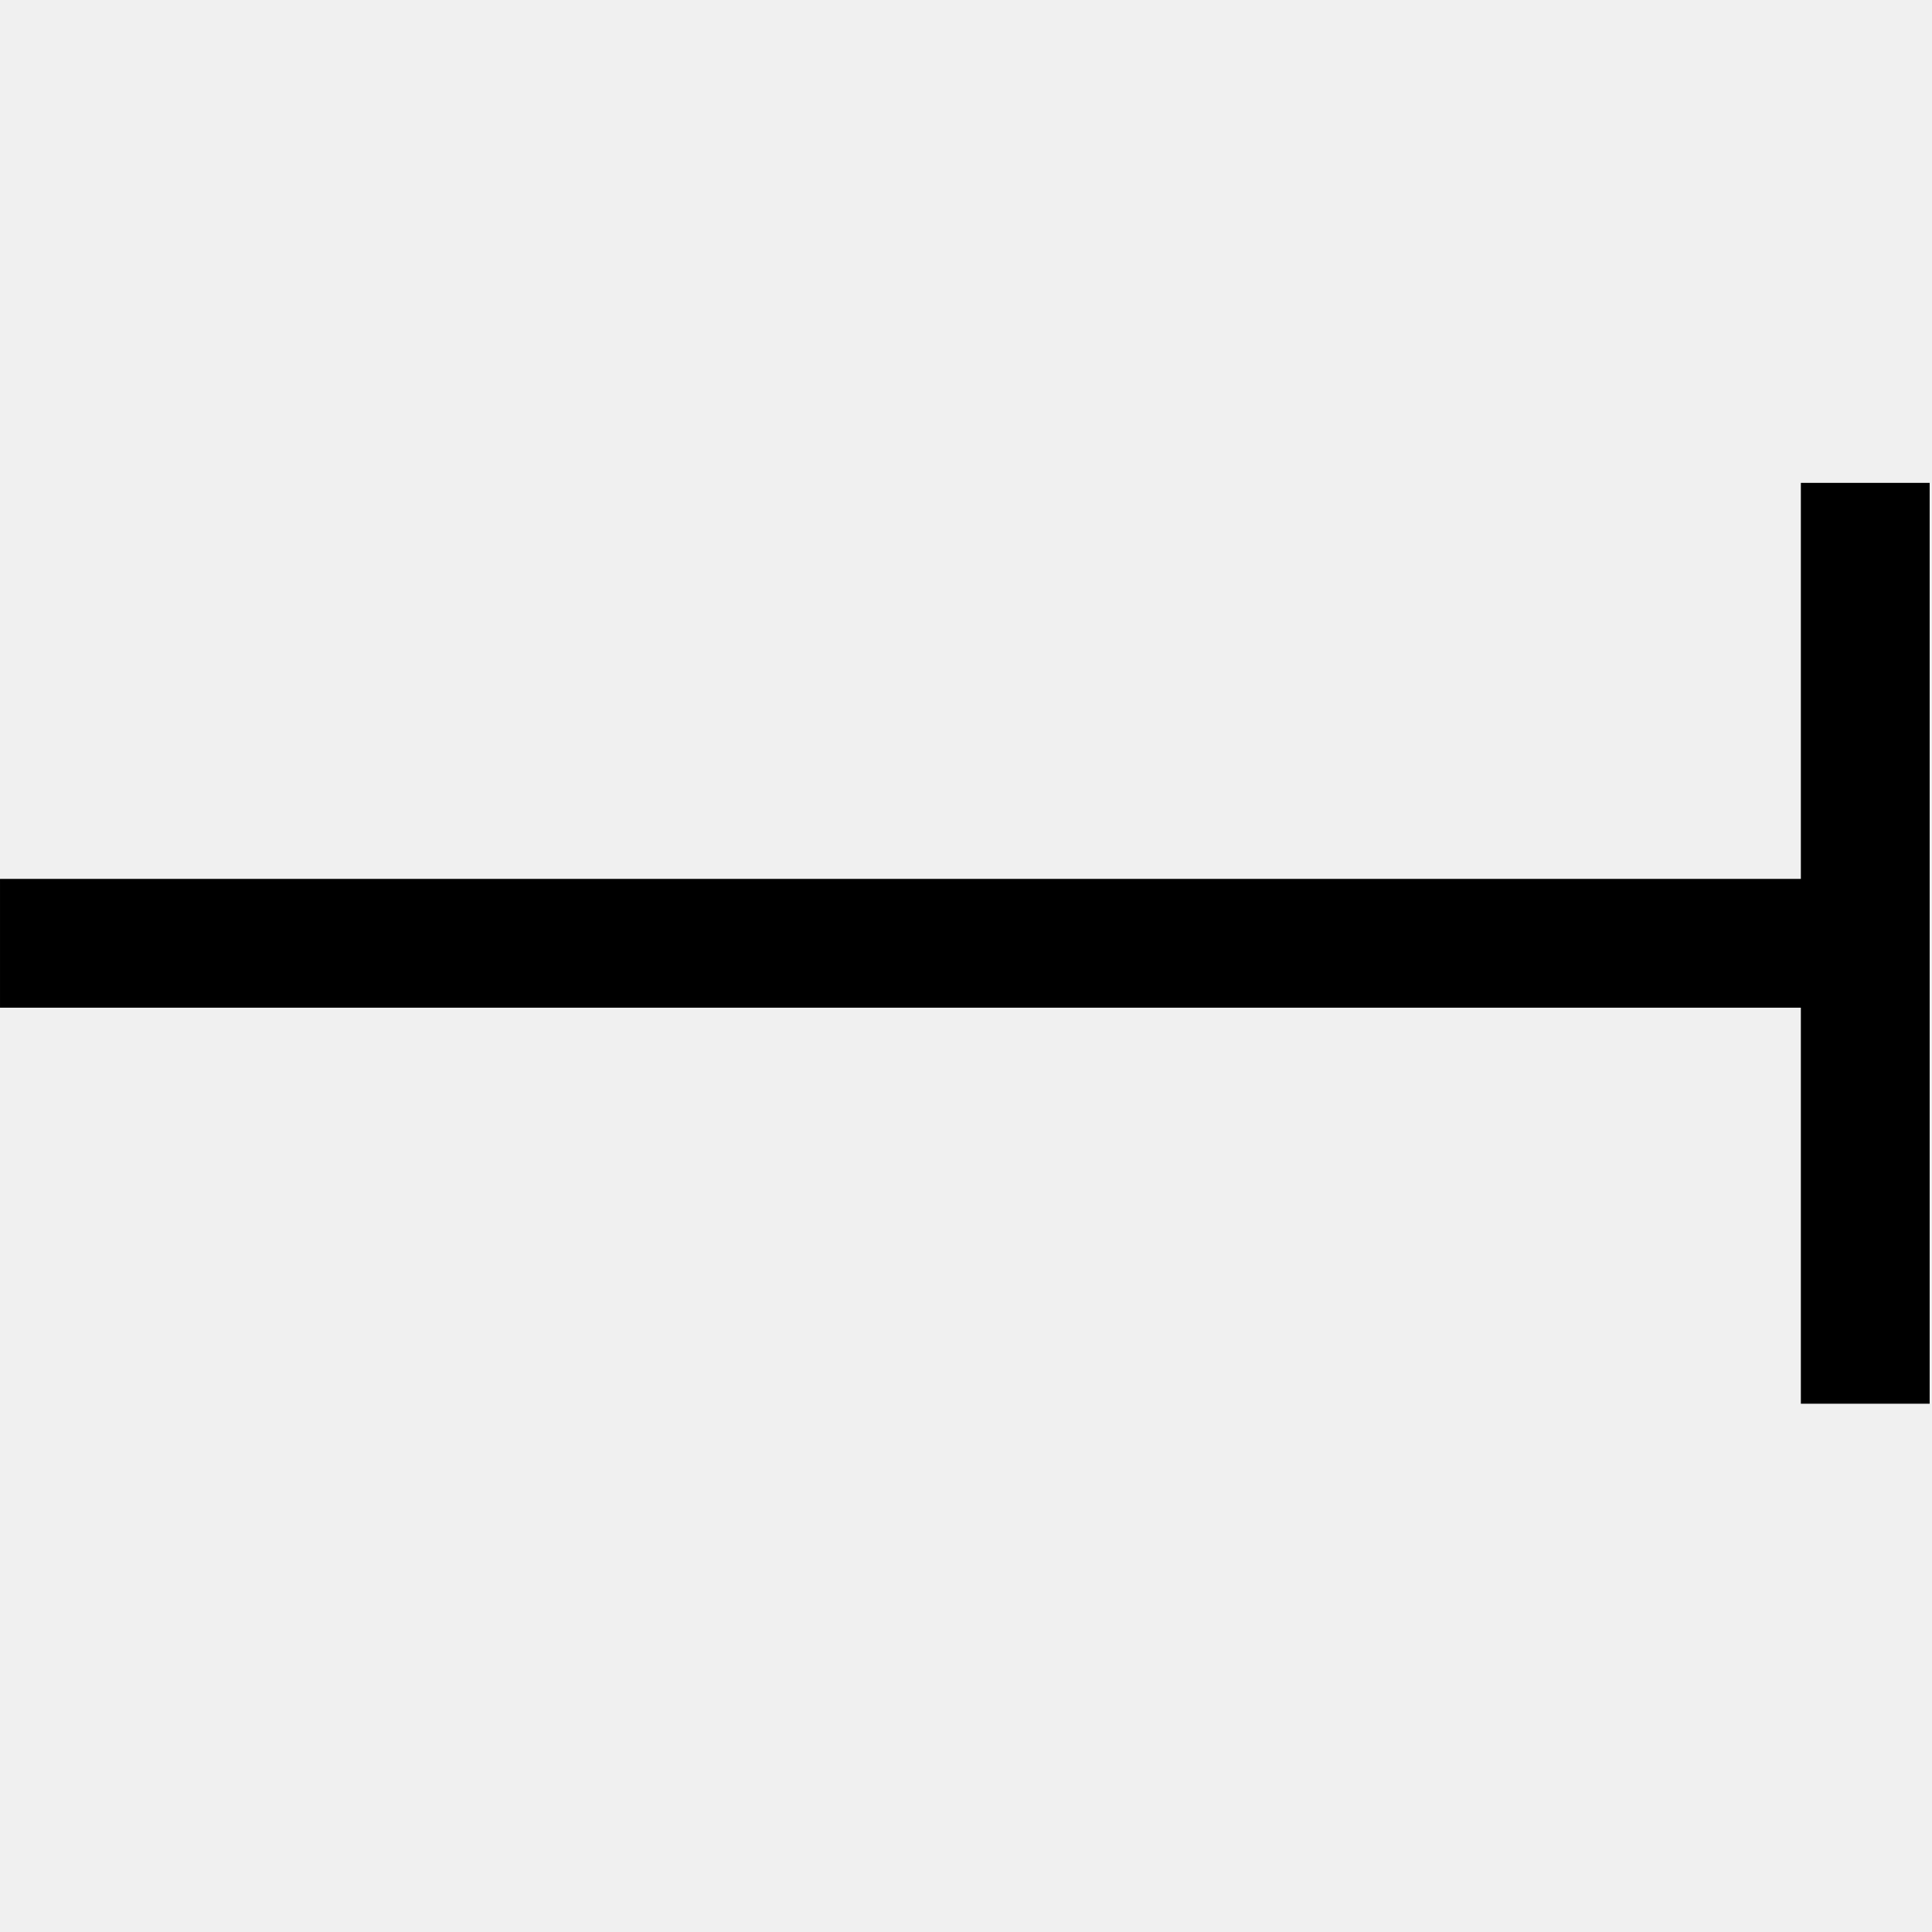
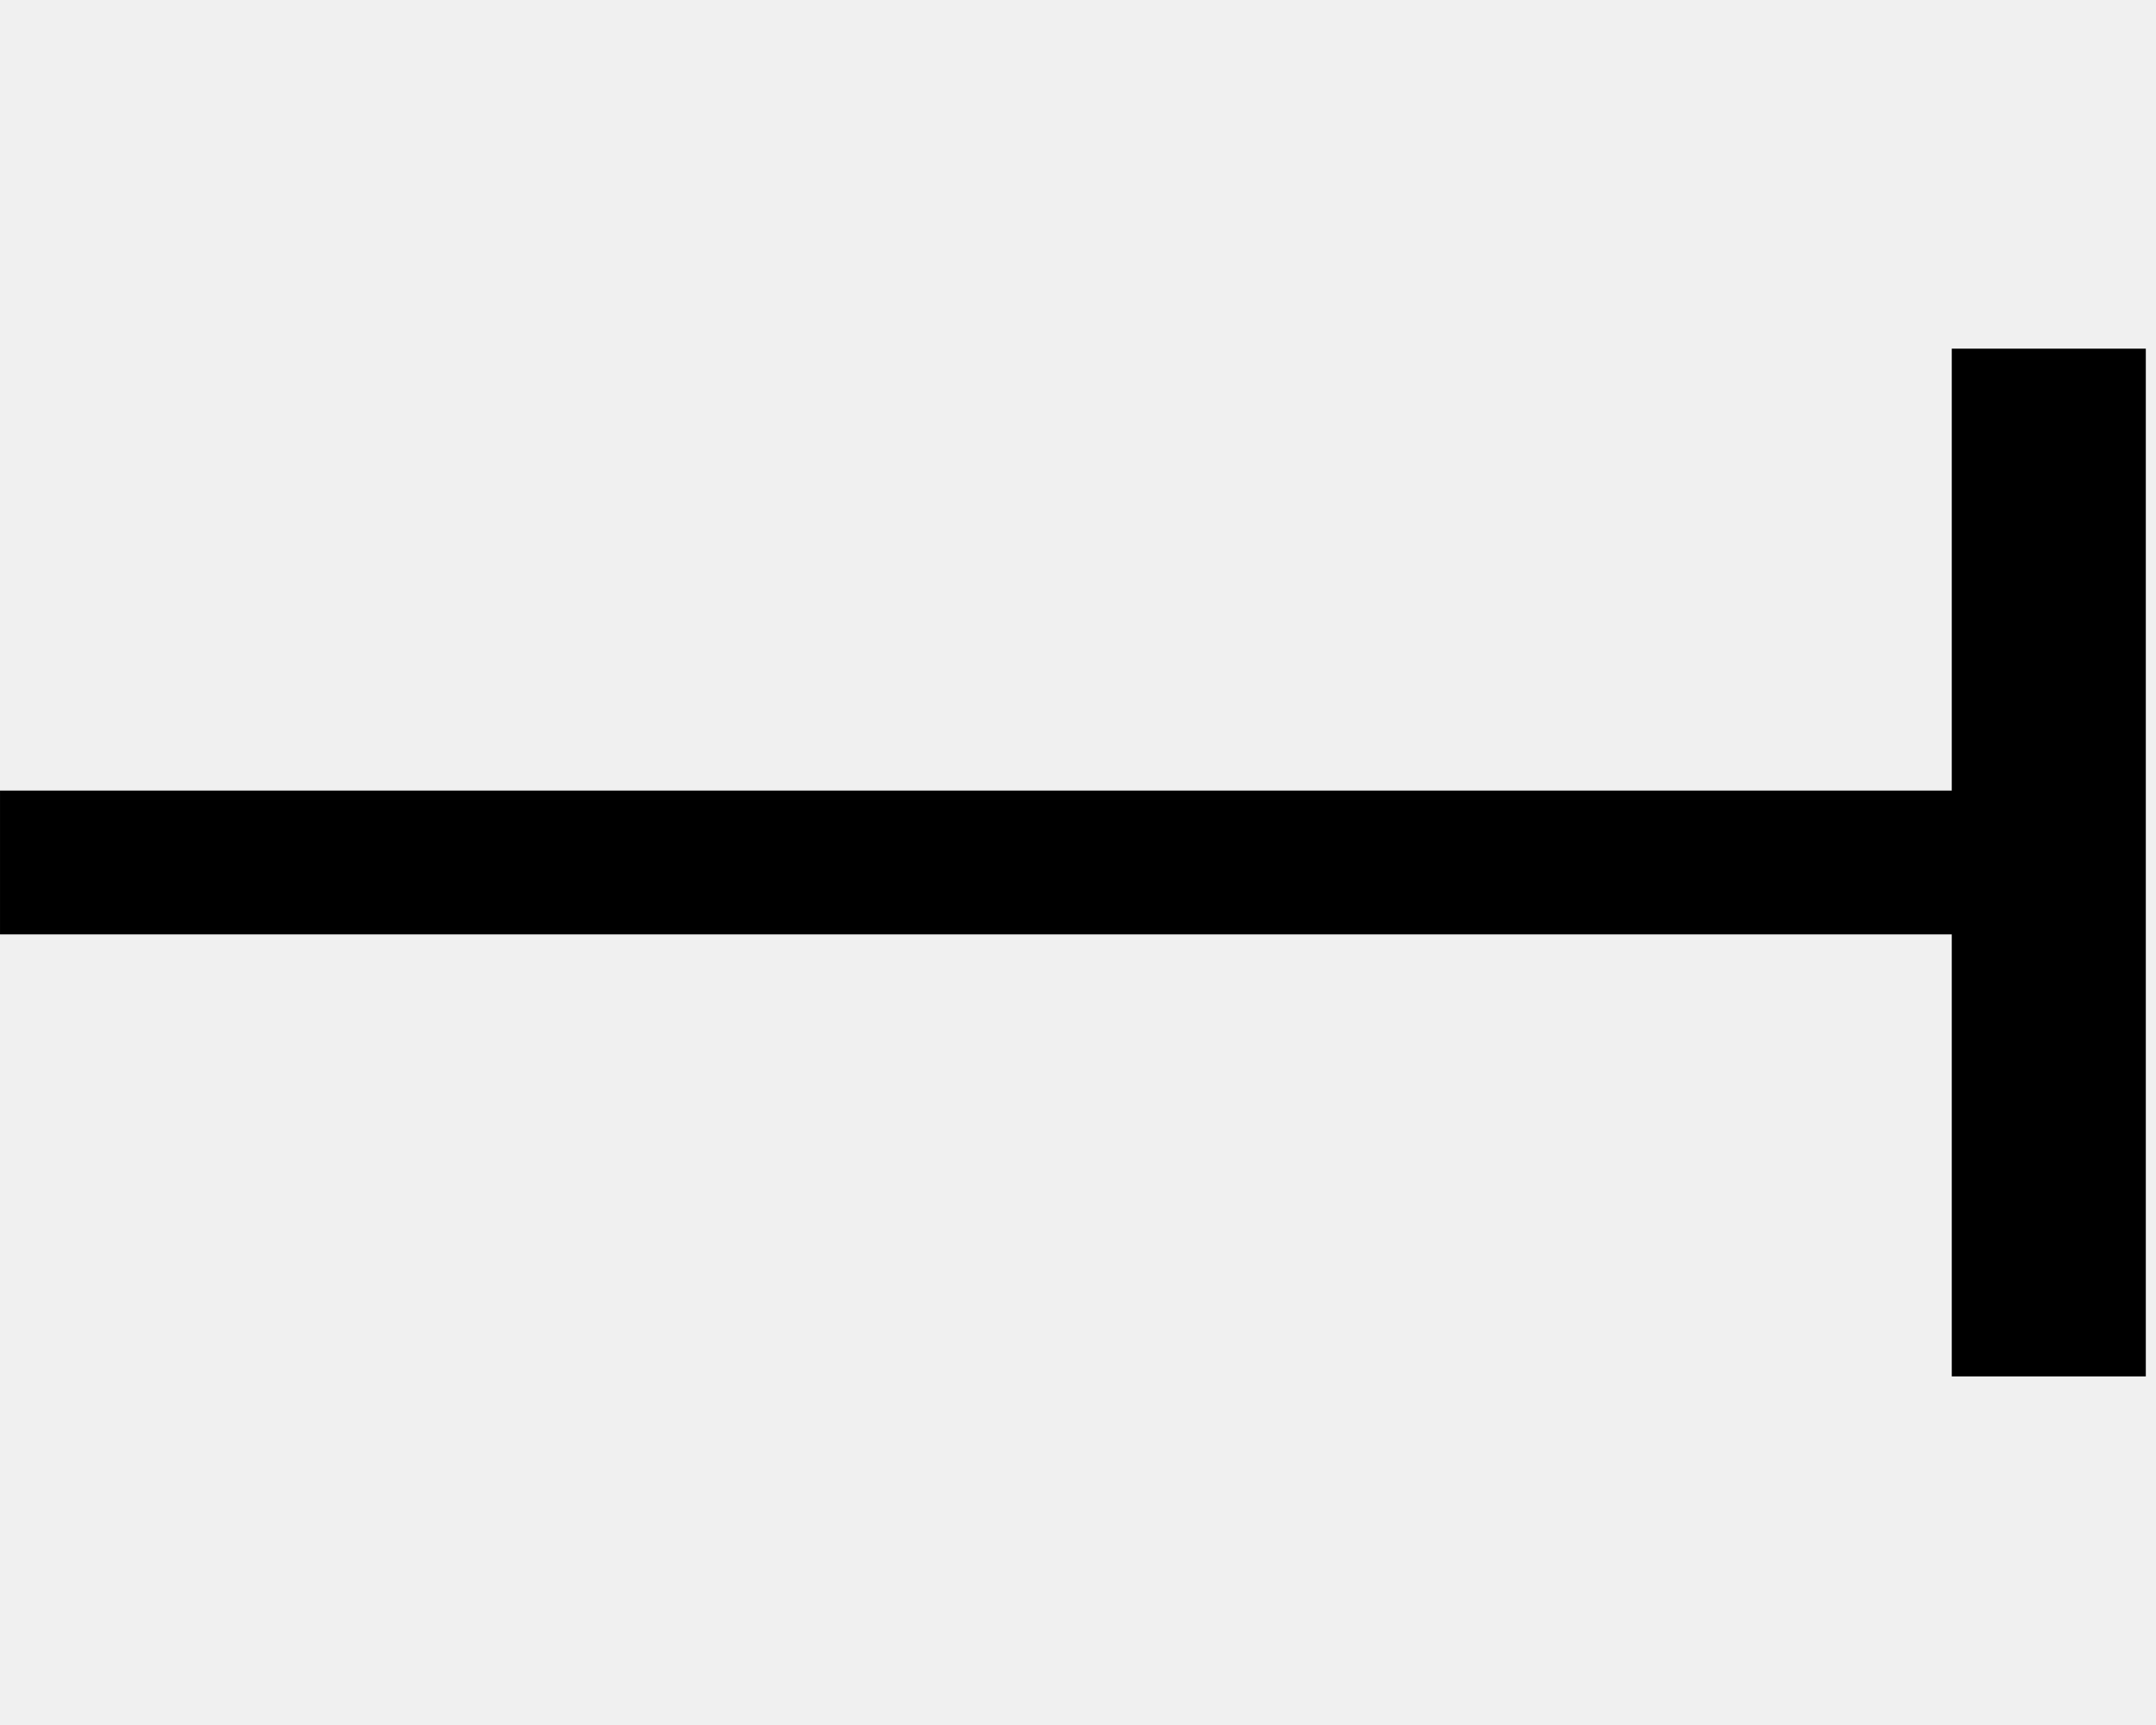
- <svg xmlns="http://www.w3.org/2000/svg" width="60" height="60" id="svg2" version="1.1">
+ <svg xmlns="http://www.w3.org/2000/svg" width="60" height="48" id="svg2" version="1.1">
  <defs id="defs4">
    <marker orient="auto" refY="0" refX="0" id="EmptyTriangleOutL" style="overflow:visible">
      <path id="path4133" d="m 5.77,0 -8.65,5 0,-10 8.65,5 z" style="fill:#ffffff;fill-rule:evenodd;stroke:#000000;stroke-width:1pt" transform="matrix(0.8,0,0,0.8,-4.8,0)" />
    </marker>
    <marker orient="auto" refY="0" refX="0" id="TriangleOutL" style="overflow:visible">
      <path id="path4115" d="m 5.77,0 -8.65,5 0,-10 8.65,5 z" style="fill-rule:evenodd;stroke:#000000;stroke-width:1pt" transform="scale(0.8,0.8)" />
    </marker>
    <marker orient="auto" refY="0" refX="0" id="EmptyDiamondL" style="overflow:visible">
      <path id="path4079" d="M 0,-7.071 -7.071,0 0,7.071 7.071,0 0,-7.071 Z" style="fill:#ffffff;fill-rule:evenodd;stroke:#000000;stroke-width:1pt" transform="scale(0.8,0.8)" />
    </marker>
  </defs>
-   <g id="layer1" transform="translate(-275.2906,-255.8263)">
-     <path style="fill:none;stroke:#000000;stroke-width:4;stroke-linecap:butt;stroke-linejoin:miter;stroke-miterlimit:4;stroke-dasharray:none;stroke-opacity:1;marker-end:none" d="m 275.291,285.121 58.42,0" id="path3787-4" />
-     <path style="fill:none;stroke:#000000;stroke-width:4;stroke-linecap:butt;stroke-linejoin:miter;stroke-miterlimit:4;stroke-dasharray:none;stroke-opacity:1;marker-end:none" d="m 333.218,299.42 0,-28.598" id="path3787-4-8" />
+   <g id="layer1" transform="translate(-275.2906,-267.8263)">
+     <path style="fill:none;stroke:#000000;stroke-width:4;stroke-linecap:butt;stroke-linejoin:miter;stroke-miterlimit:4;stroke-dasharray:none;stroke-opacity:1" d="m 275.291,291.826 58.42,0" id="path3787-4" />
+     <path style="fill:none;stroke:#000000;stroke-width:5.4;stroke-linecap:butt;stroke-linejoin:miter;stroke-miterlimit:4;stroke-dasharray:none;stroke-opacity:1;marker-end:none" d="m 332.307,306.126 0,-28.598" id="path3787-4-8" />
  </g>
</svg>
